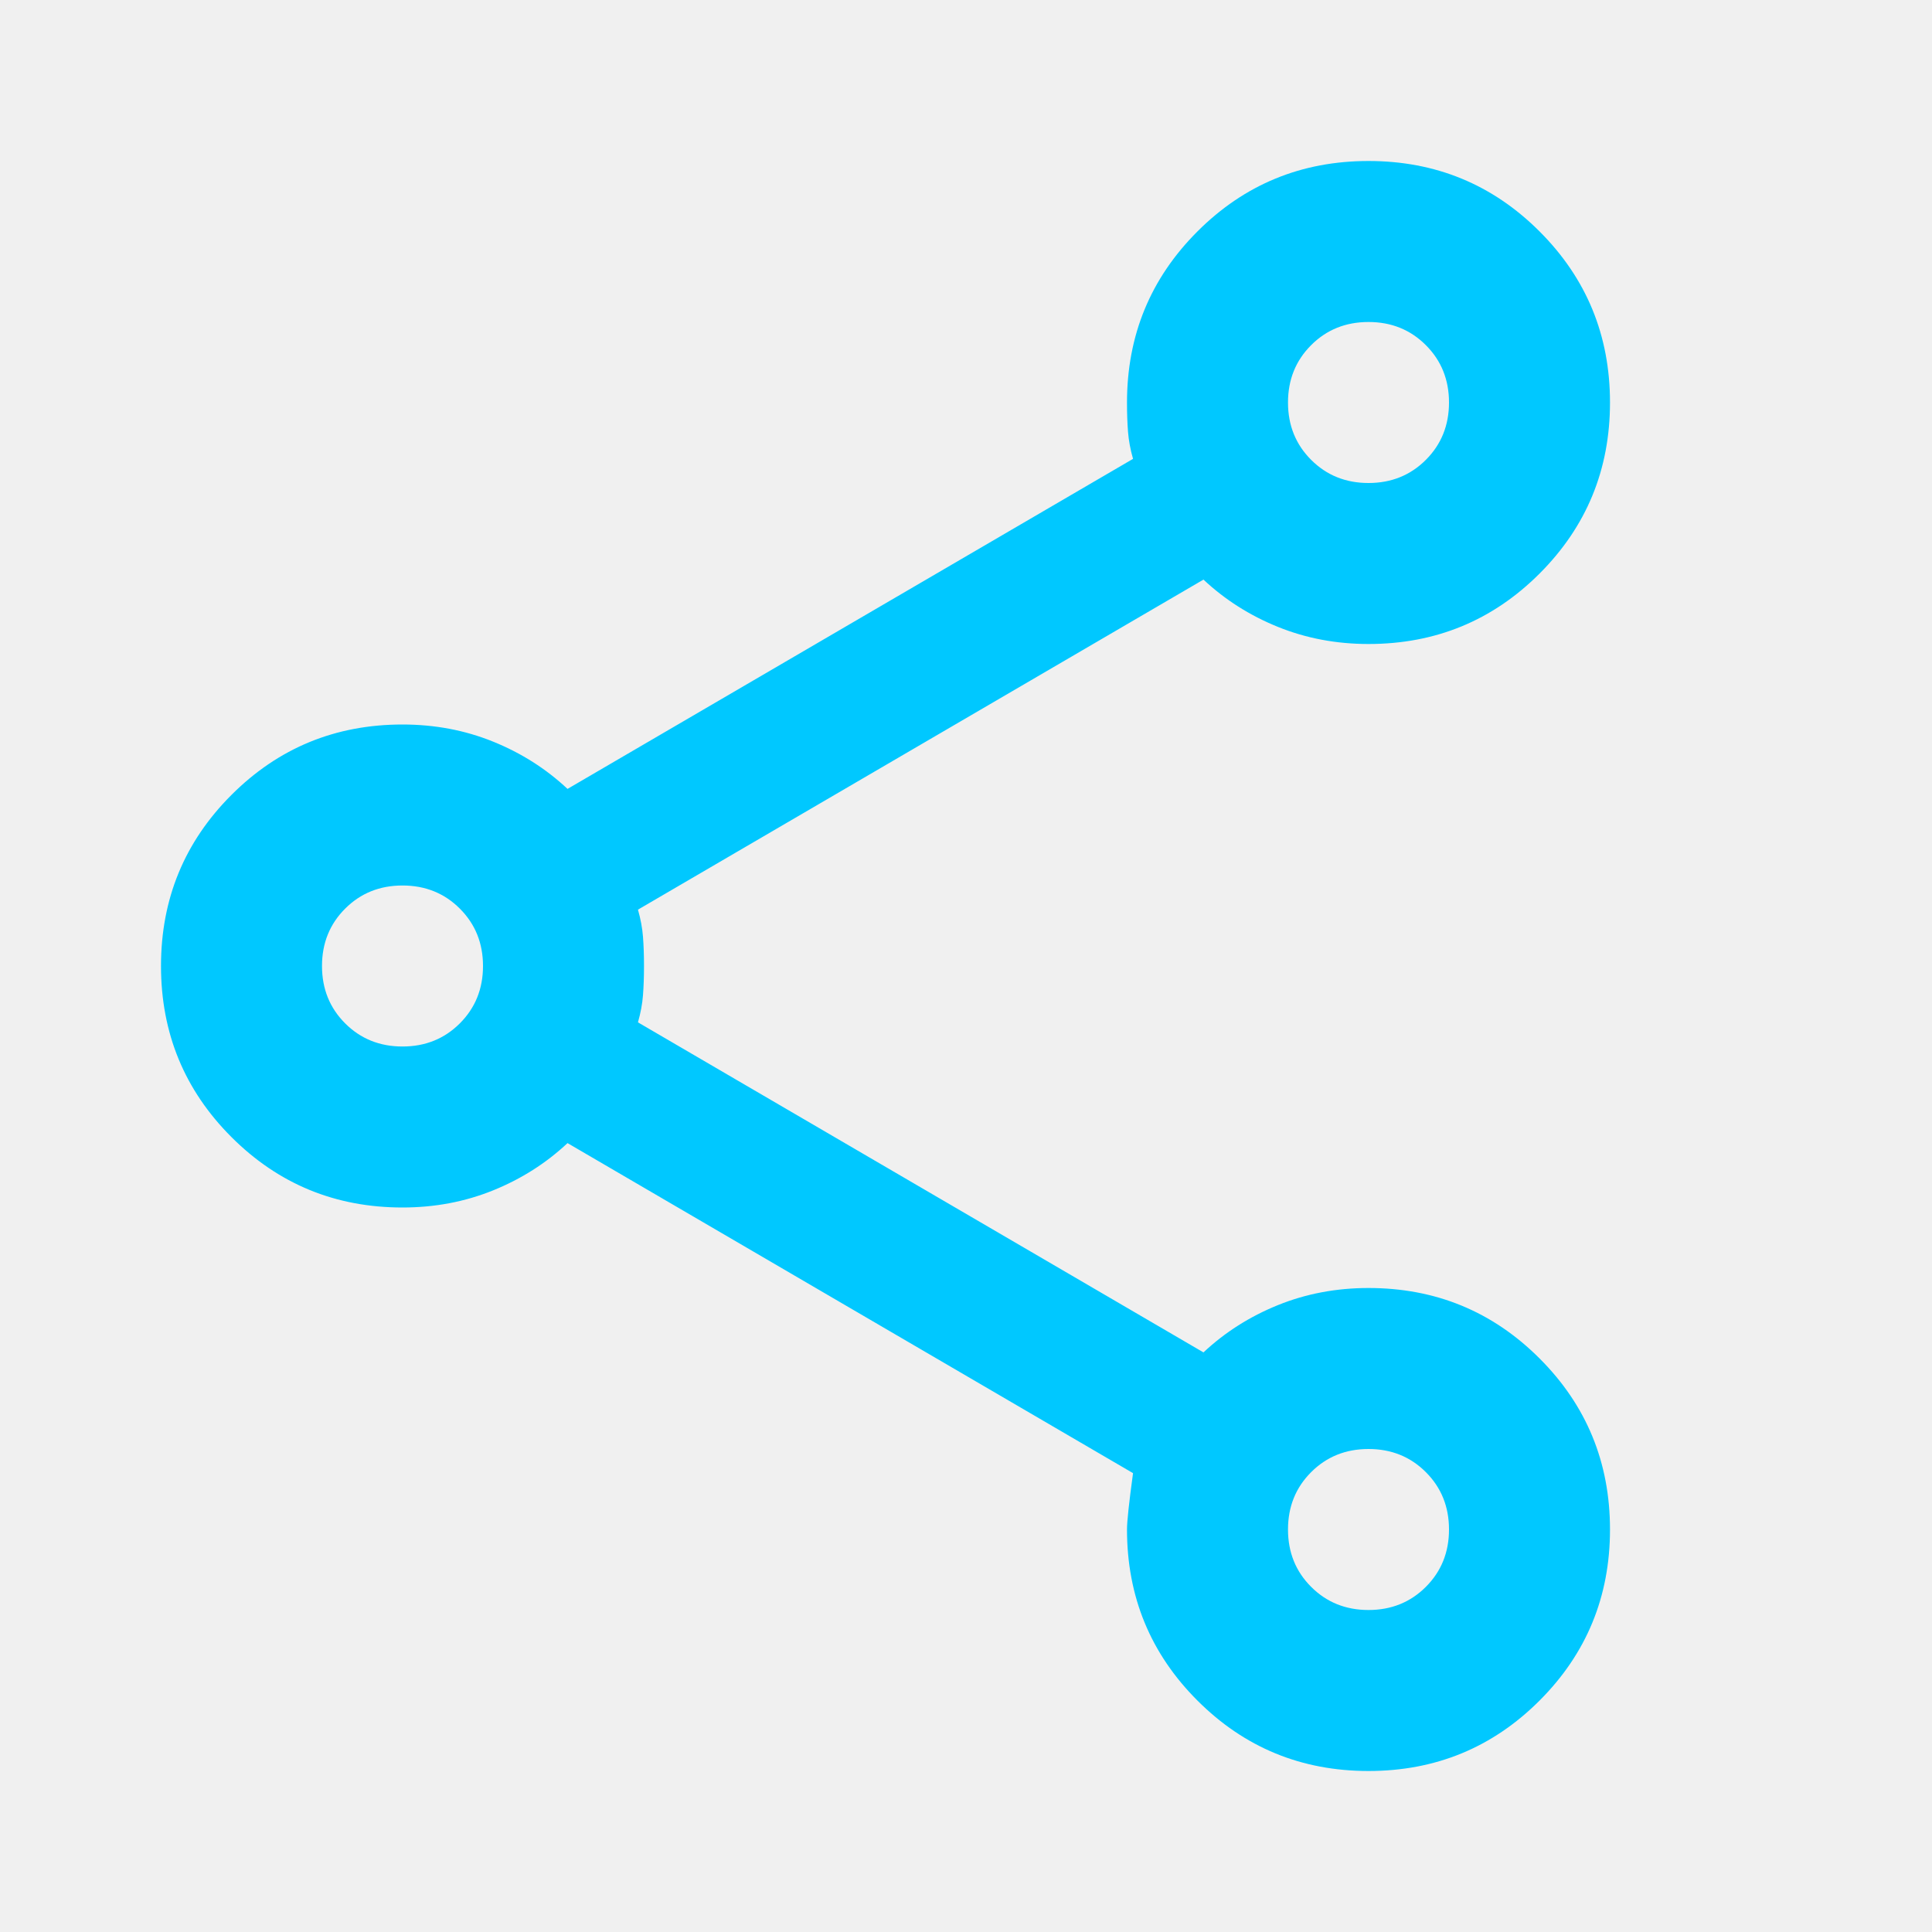
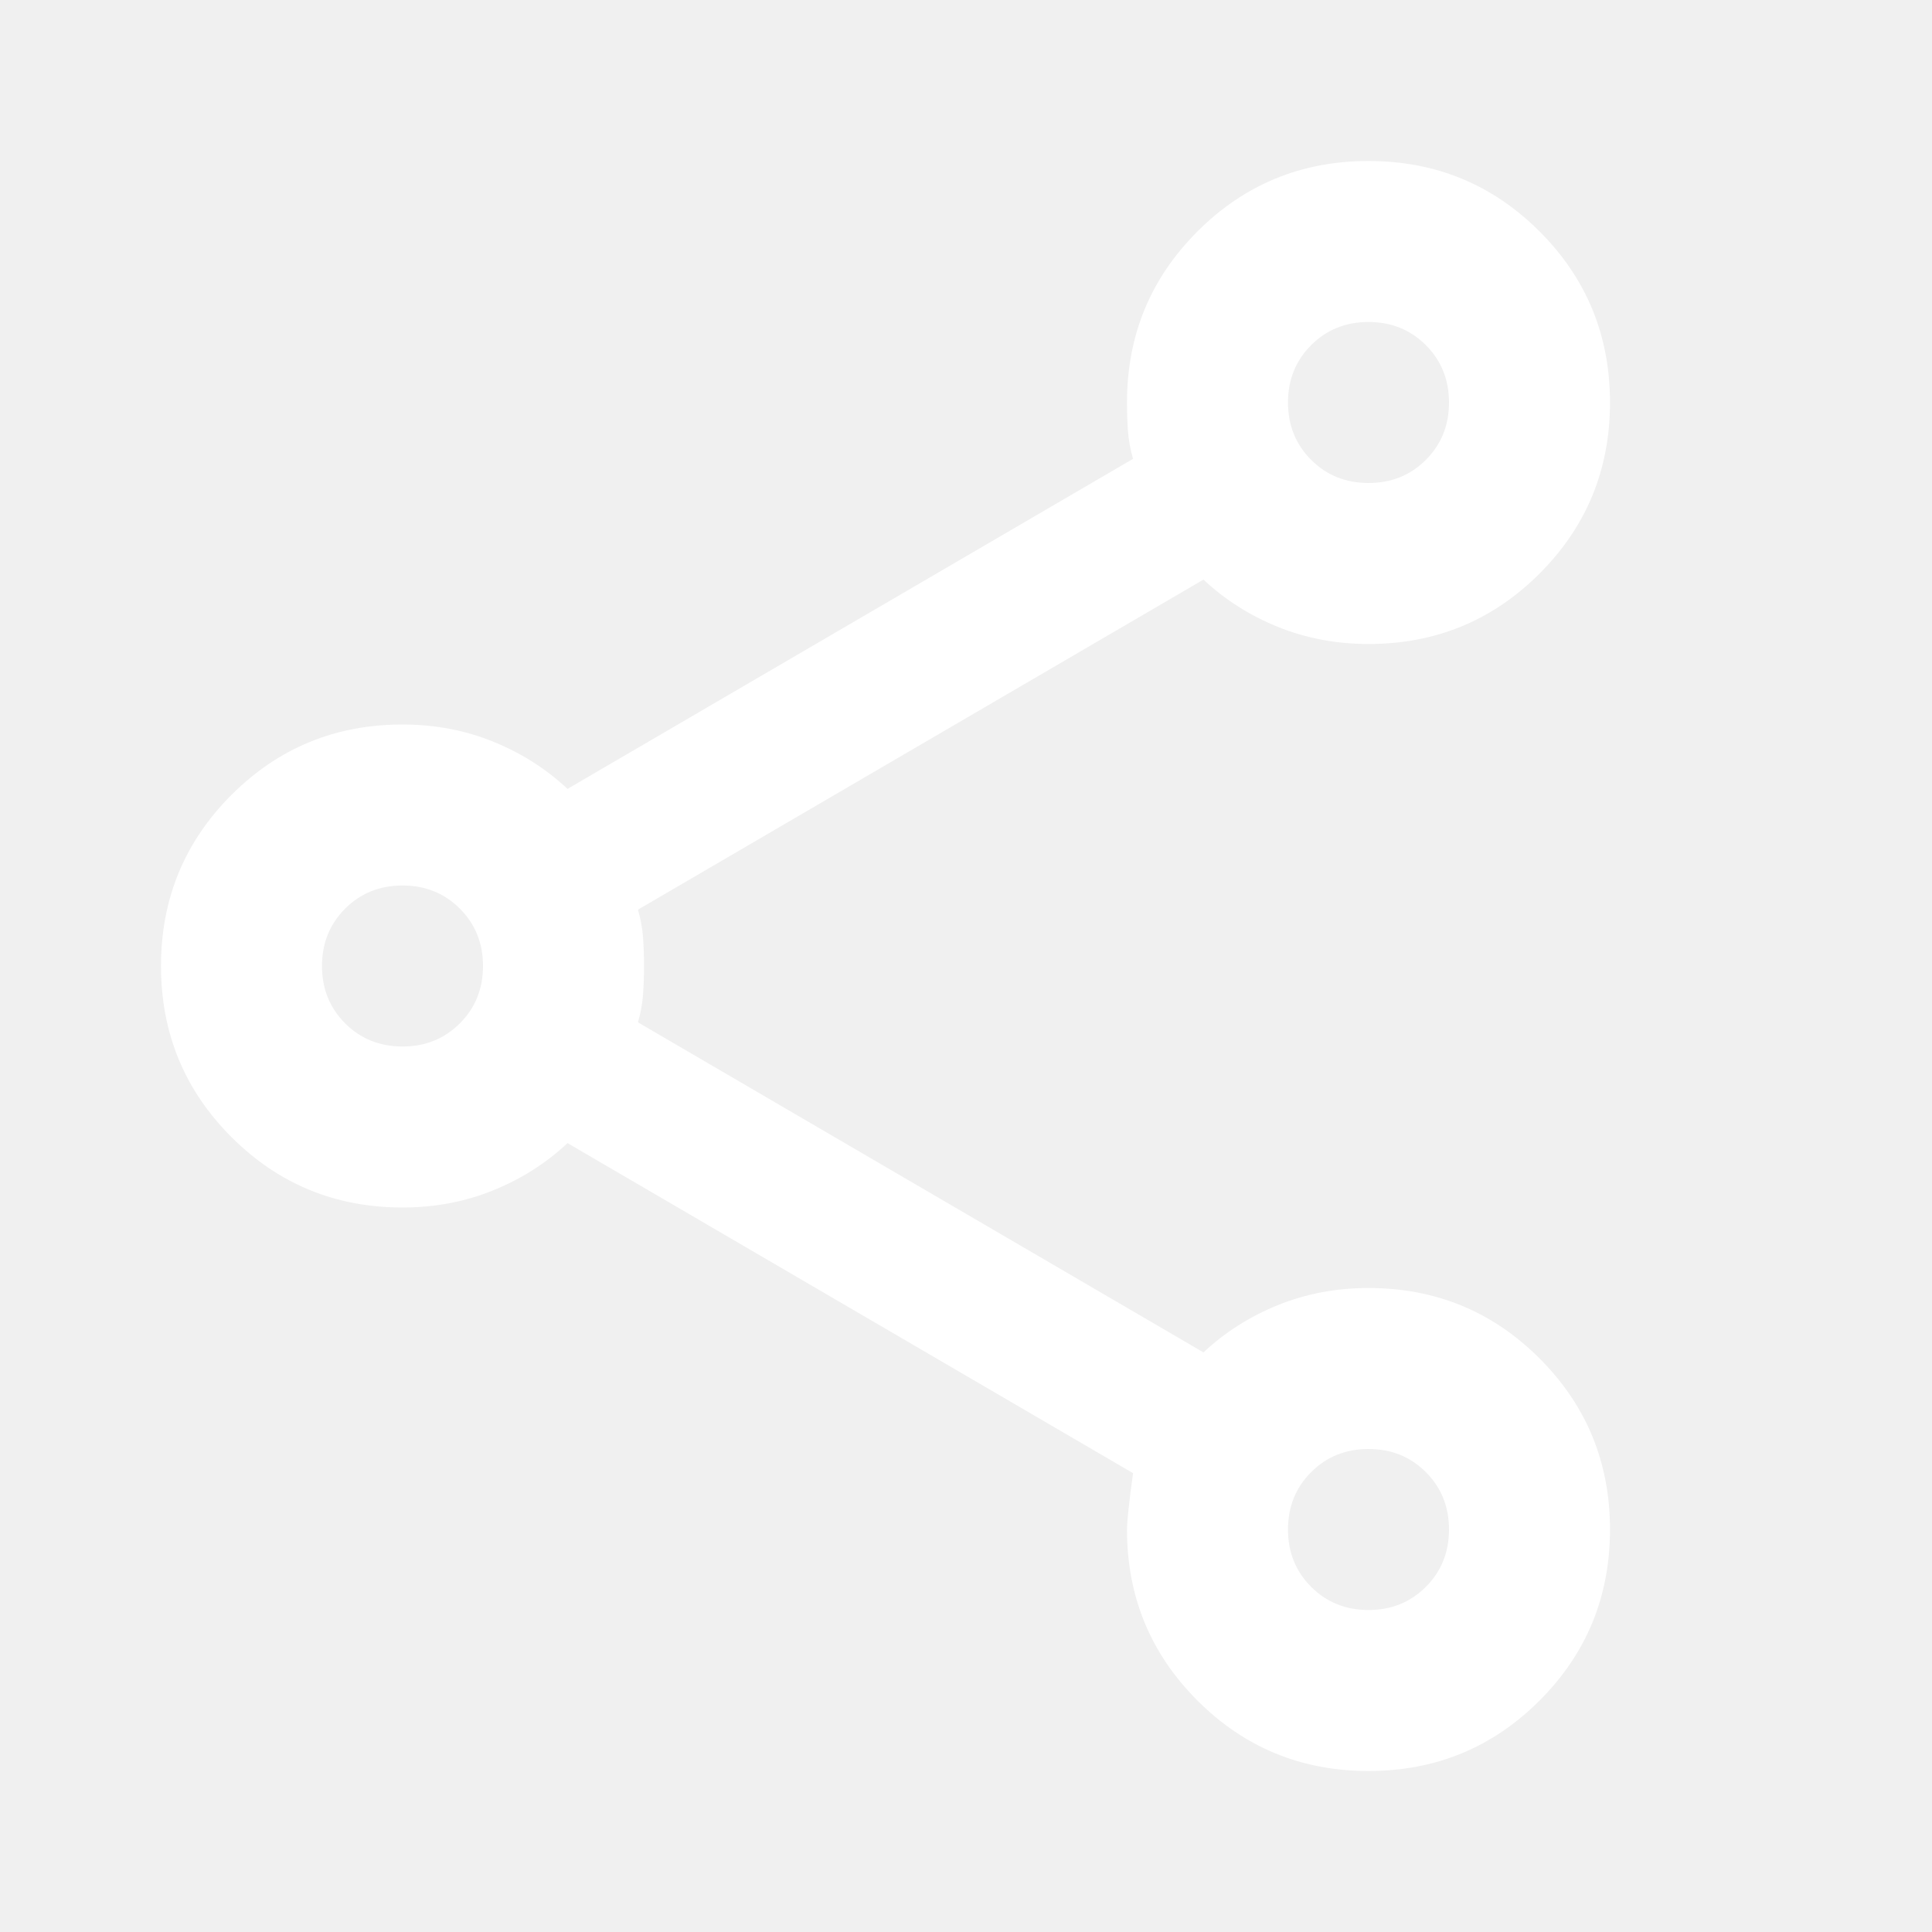
- <svg xmlns="http://www.w3.org/2000/svg" height="24px" viewBox="0 -960 960 960" width="24px" fill="#00c8ff">
+ <svg xmlns="http://www.w3.org/2000/svg" height="24px" viewBox="0 -960 960 960" width="24px" fill="#fff">
  <path d="M680-80q-50 0-85-35t-35-85q0-6 3-28L282-392q-16 15-37 23.5t-45 8.5q-50 0-85-35t-35-85q0-50 35-85t85-35q24 0 45 8.5t37 23.5l281-164q-2-7-2.5-13.5T560-760q0-50 35-85t85-35q50 0 85 35t35 85q0 50-35 85t-85 35q-24 0-45-8.5T598-672L317-508q2 7 2.5 13.5t.5 14.5q0 8-.5 14.5T317-452l281 164q16-15 37-23.5t45-8.5q50 0 85 35t35 85q0 50-35 85t-85 35Zm0-80q17 0 28.5-11.5T720-200q0-17-11.5-28.5T680-240q-17 0-28.5 11.5T640-200q0 17 11.5 28.5T680-160ZM200-440q17 0 28.5-11.5T240-480q0-17-11.5-28.5T200-520q-17 0-28.5 11.5T160-480q0 17 11.5 28.5T200-440Zm480-280q17 0 28.5-11.5T720-760q0-17-11.5-28.5T680-800q-17 0-28.5 11.5T640-760q0 17 11.5 28.5T680-720Zm0 520ZM200-480Zm480-280Z" />
</svg>
